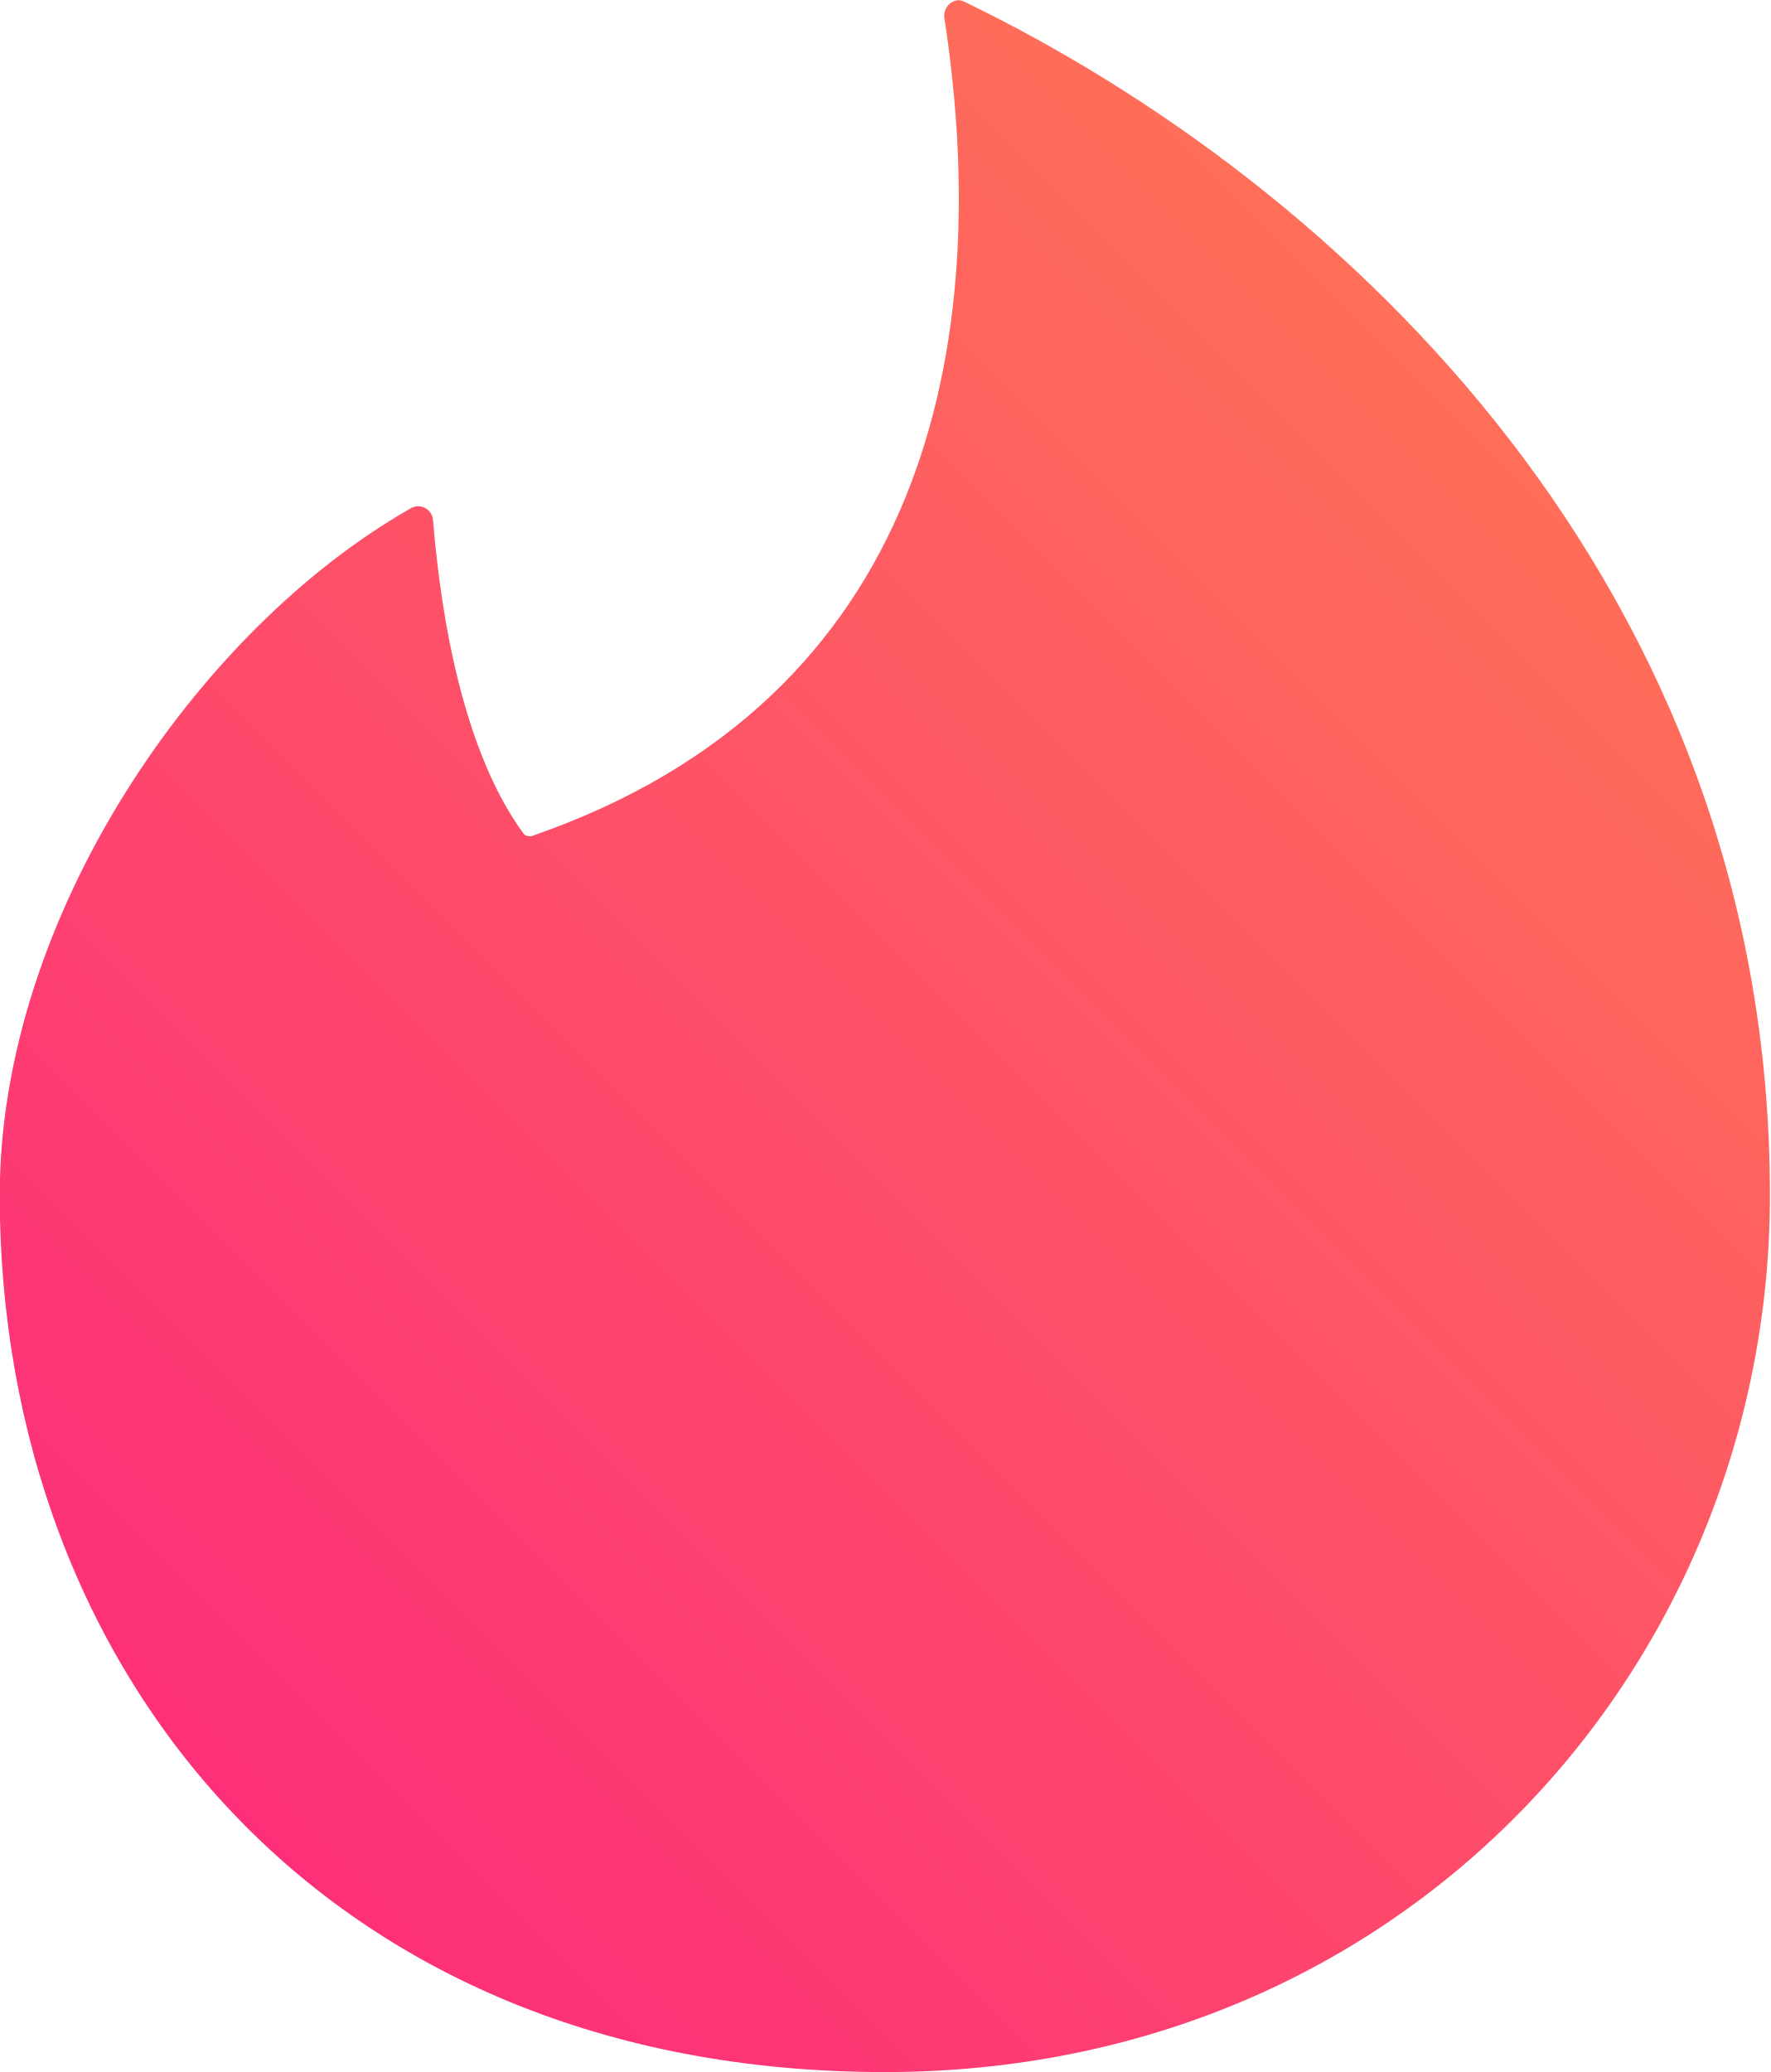
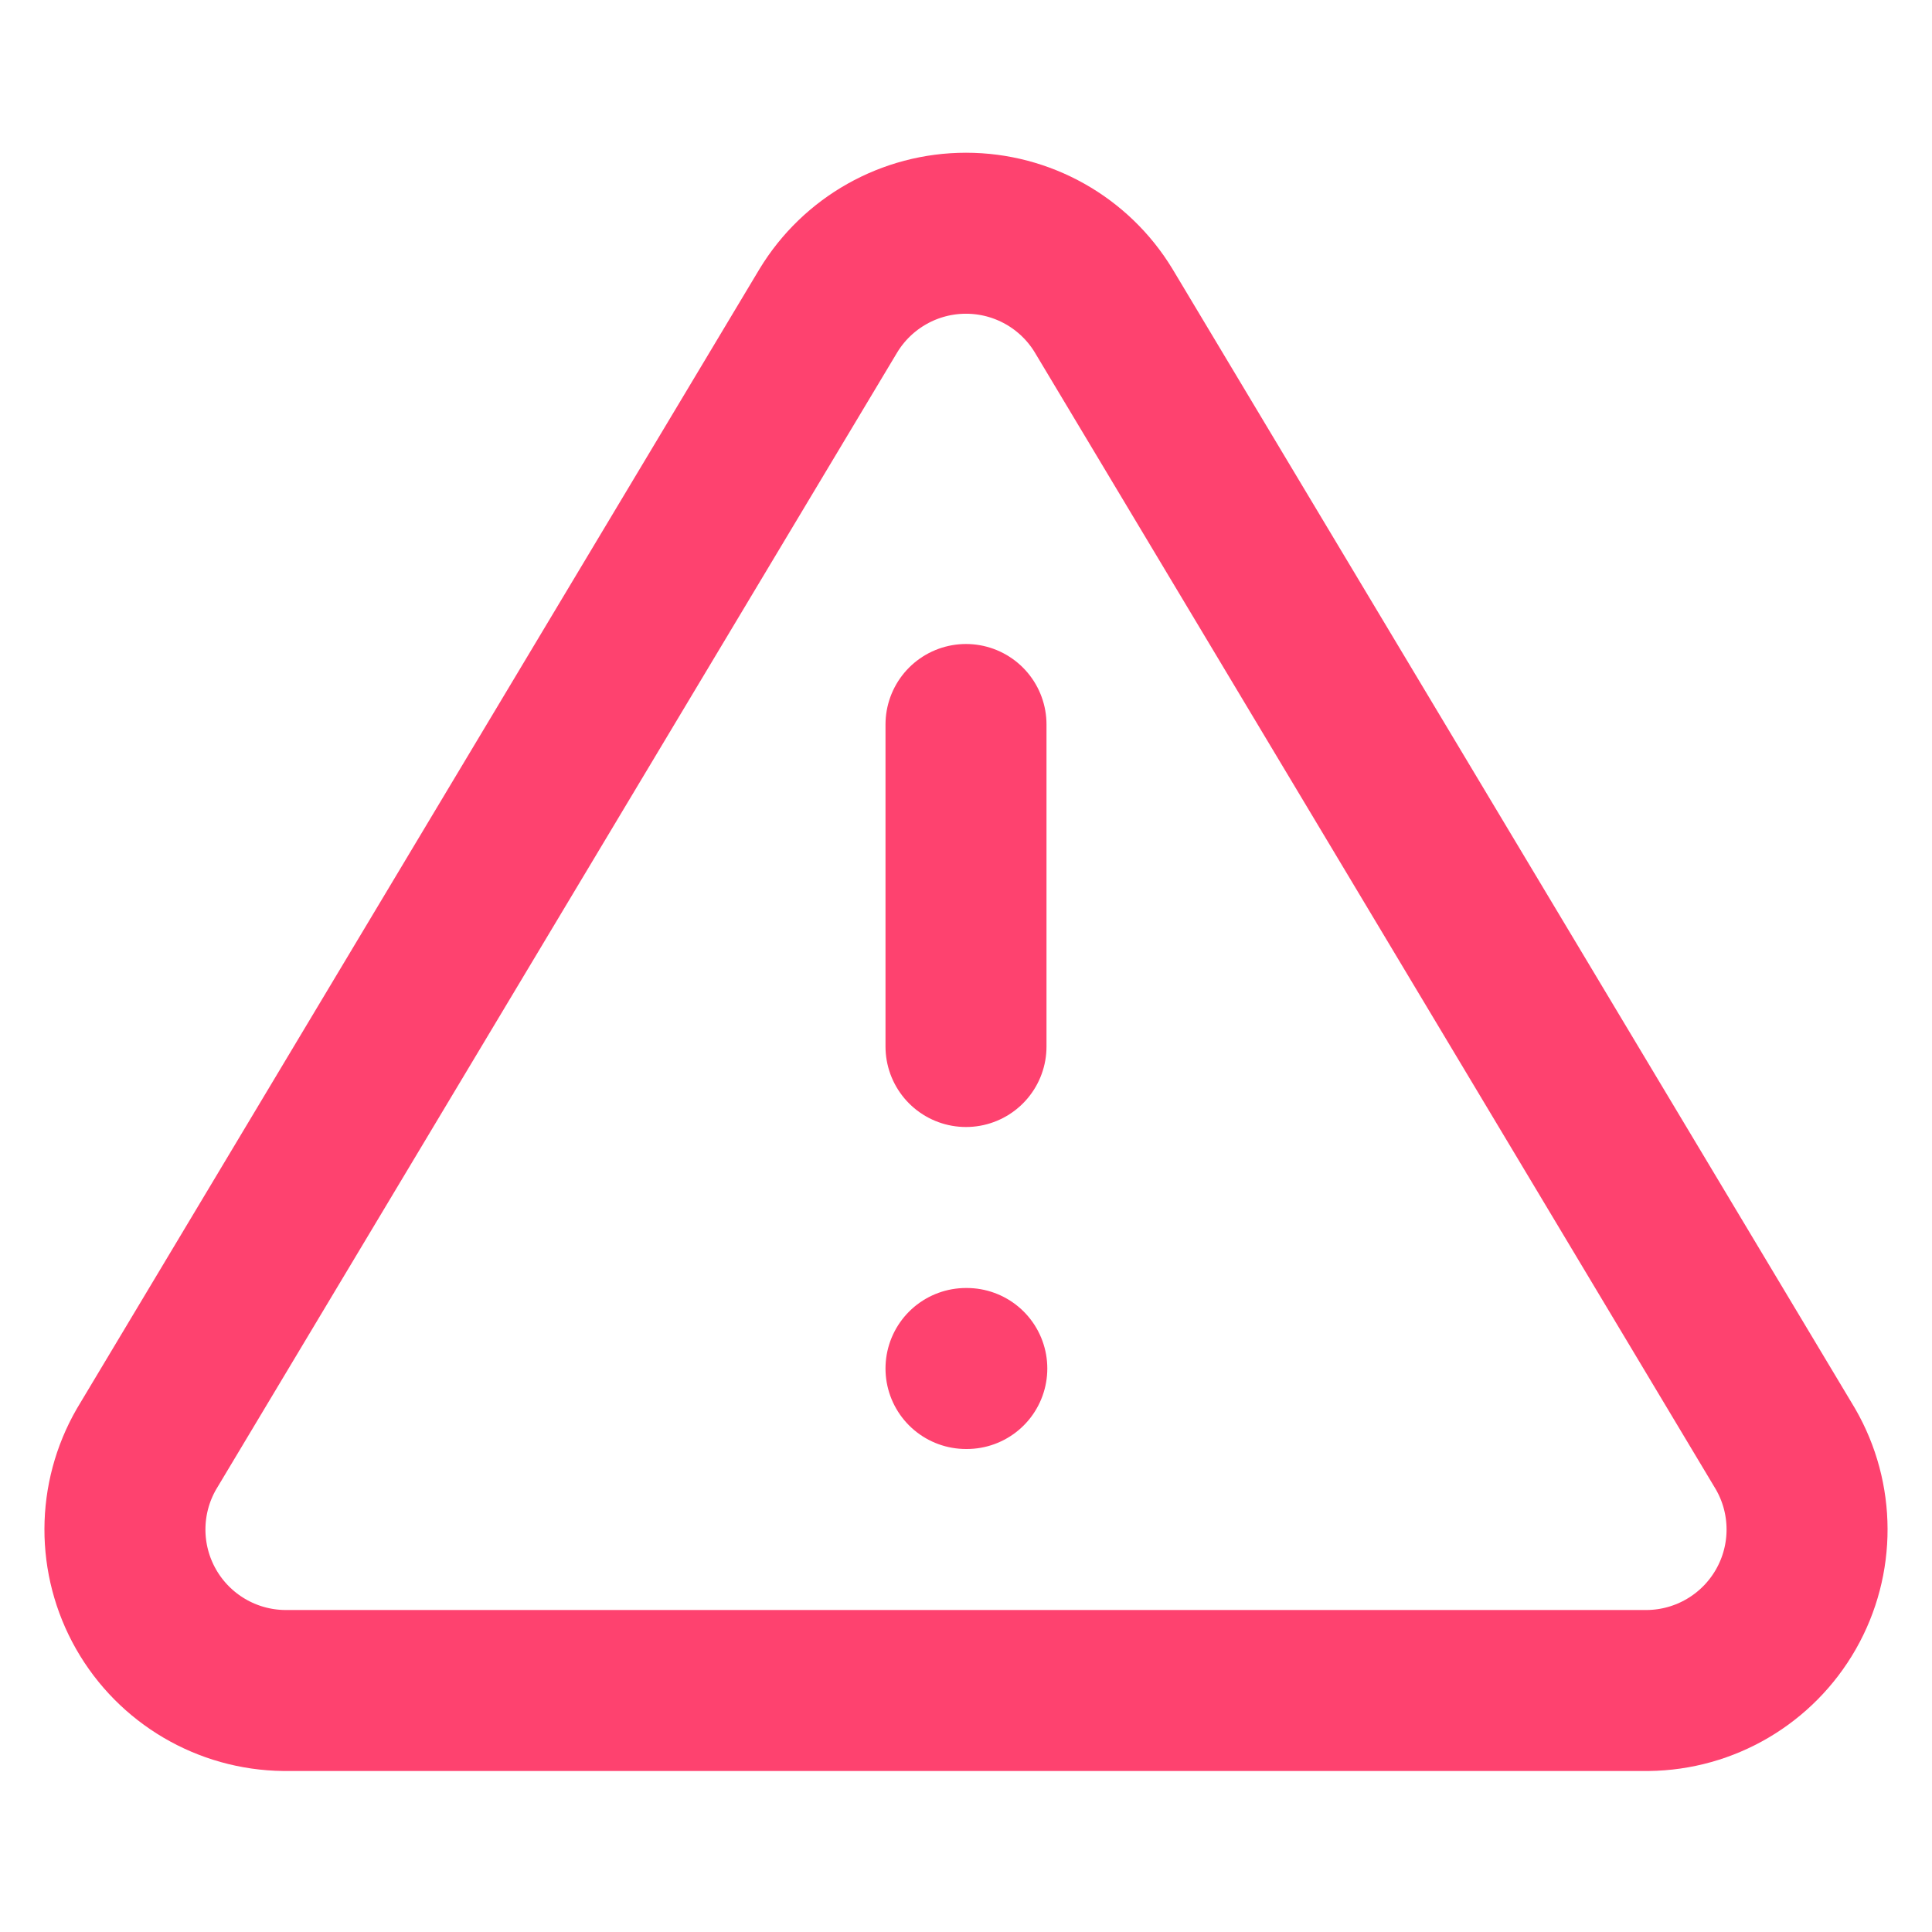
- <svg xmlns="http://www.w3.org/2000/svg" viewBox="0 0 258.46 302.5">
-   <defs>
-     <linearGradient id="a" x1="393.26" y1="658.1" x2="644.44" y2="406.91" gradientUnits="userSpaceOnUse">
-       <stop offset="0" stop-color="#fd267d" />
-       <stop offset="1" stop-color="#ff7854" />
-     </linearGradient>
-   </defs>
-   <path d="M523.57 361a2 2 0 0 0-.82-.22h-.12a2.28 2.28 0 0 0-2 2.43c7.38 47.75-2.46 99.69-60.31 119.63a1.49 1.49 0 0 1-1-.24c-10.09-13.6-12.55-36.71-13.32-45.81a2.18 2.18 0 0 0-3.45-1.72c-31 17.72-59.82 59.57-59.82 100.19 0 69.66 47.51 128 129.23 128 76.55 0 129.23-60.06 129.23-128C641.23 446.63 579 387.8 523.57 361Z" transform="translate(-382.77 -360.75)" style="fill:url(#a)" />
+ <svg xmlns="http://www.w3.org/2000/svg" width="40" height="40" viewBox="0 0 24 24" fill="none" stroke="#fe426f" stroke-width="2" stroke-linecap="round" stroke-linejoin="round" class="feather feather-alert-triangle">
+   <path d="M10.29 3.86 1.82 18a2 2 0 0 0 1.71 3h16.94a2 2 0 0 0 1.71-3L13.71 3.86a2 2 0 0 0-3.42 0zM12 9v4M12 17h.01" />
</svg>
